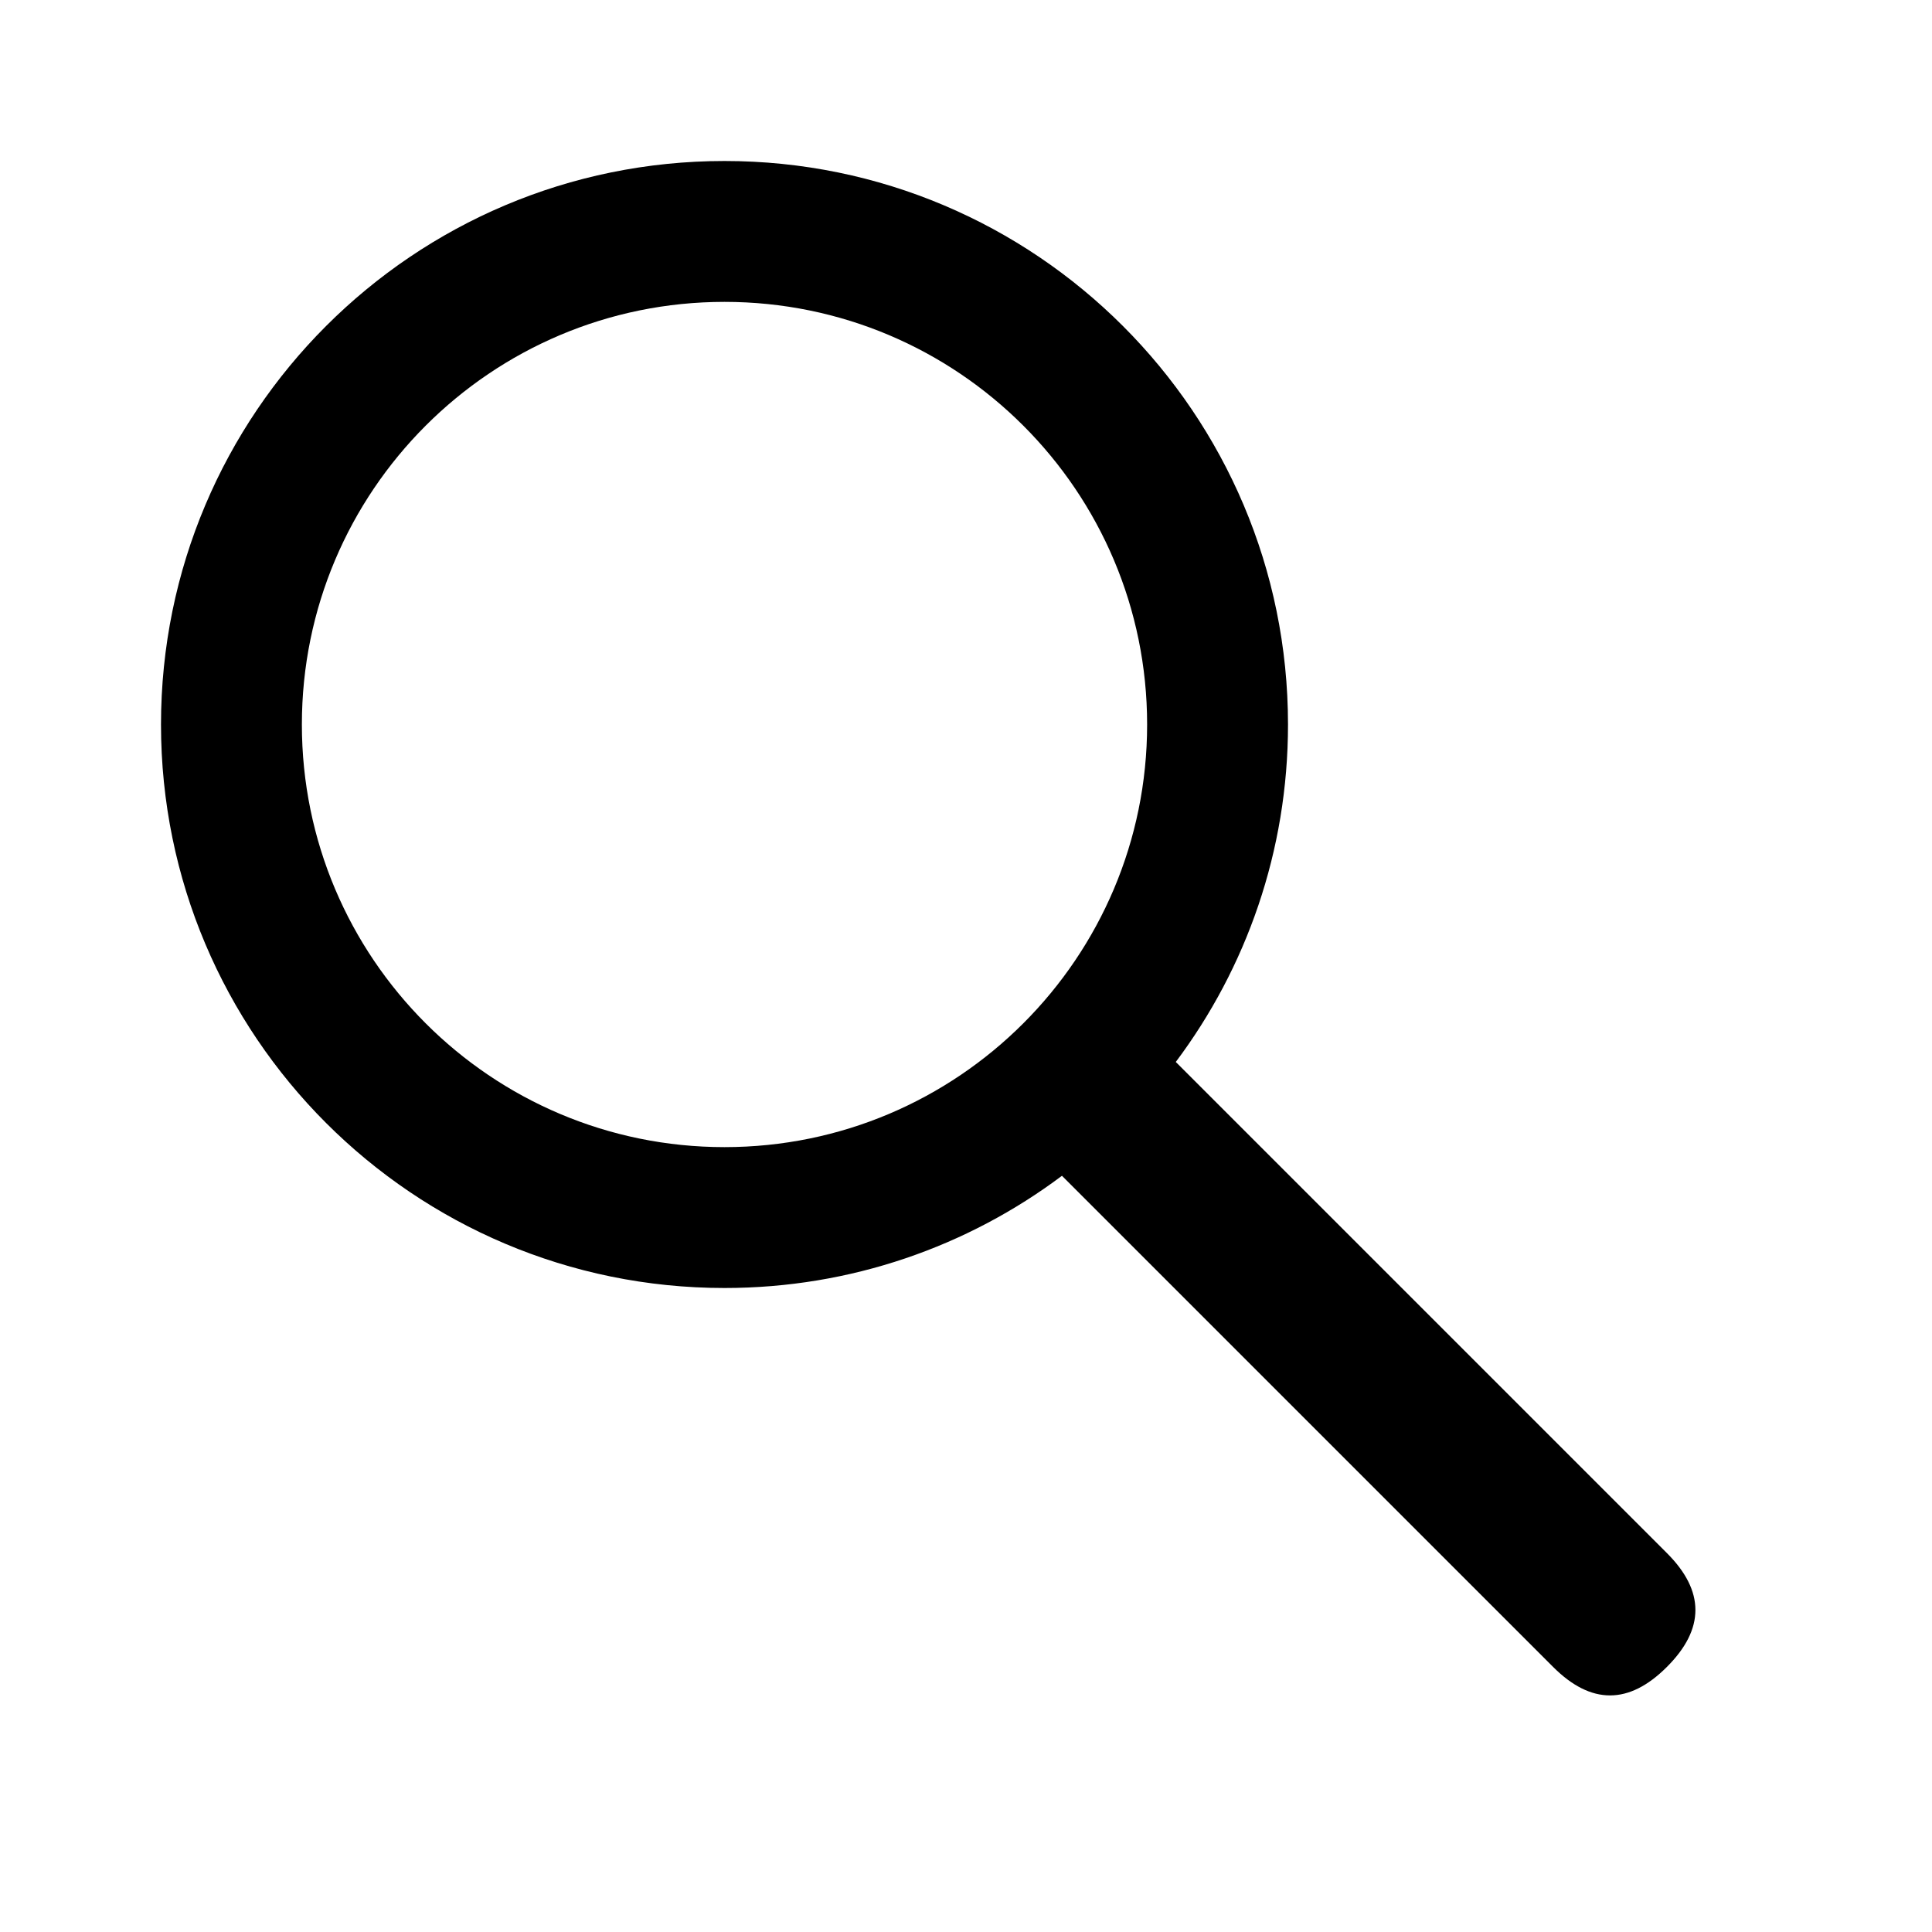
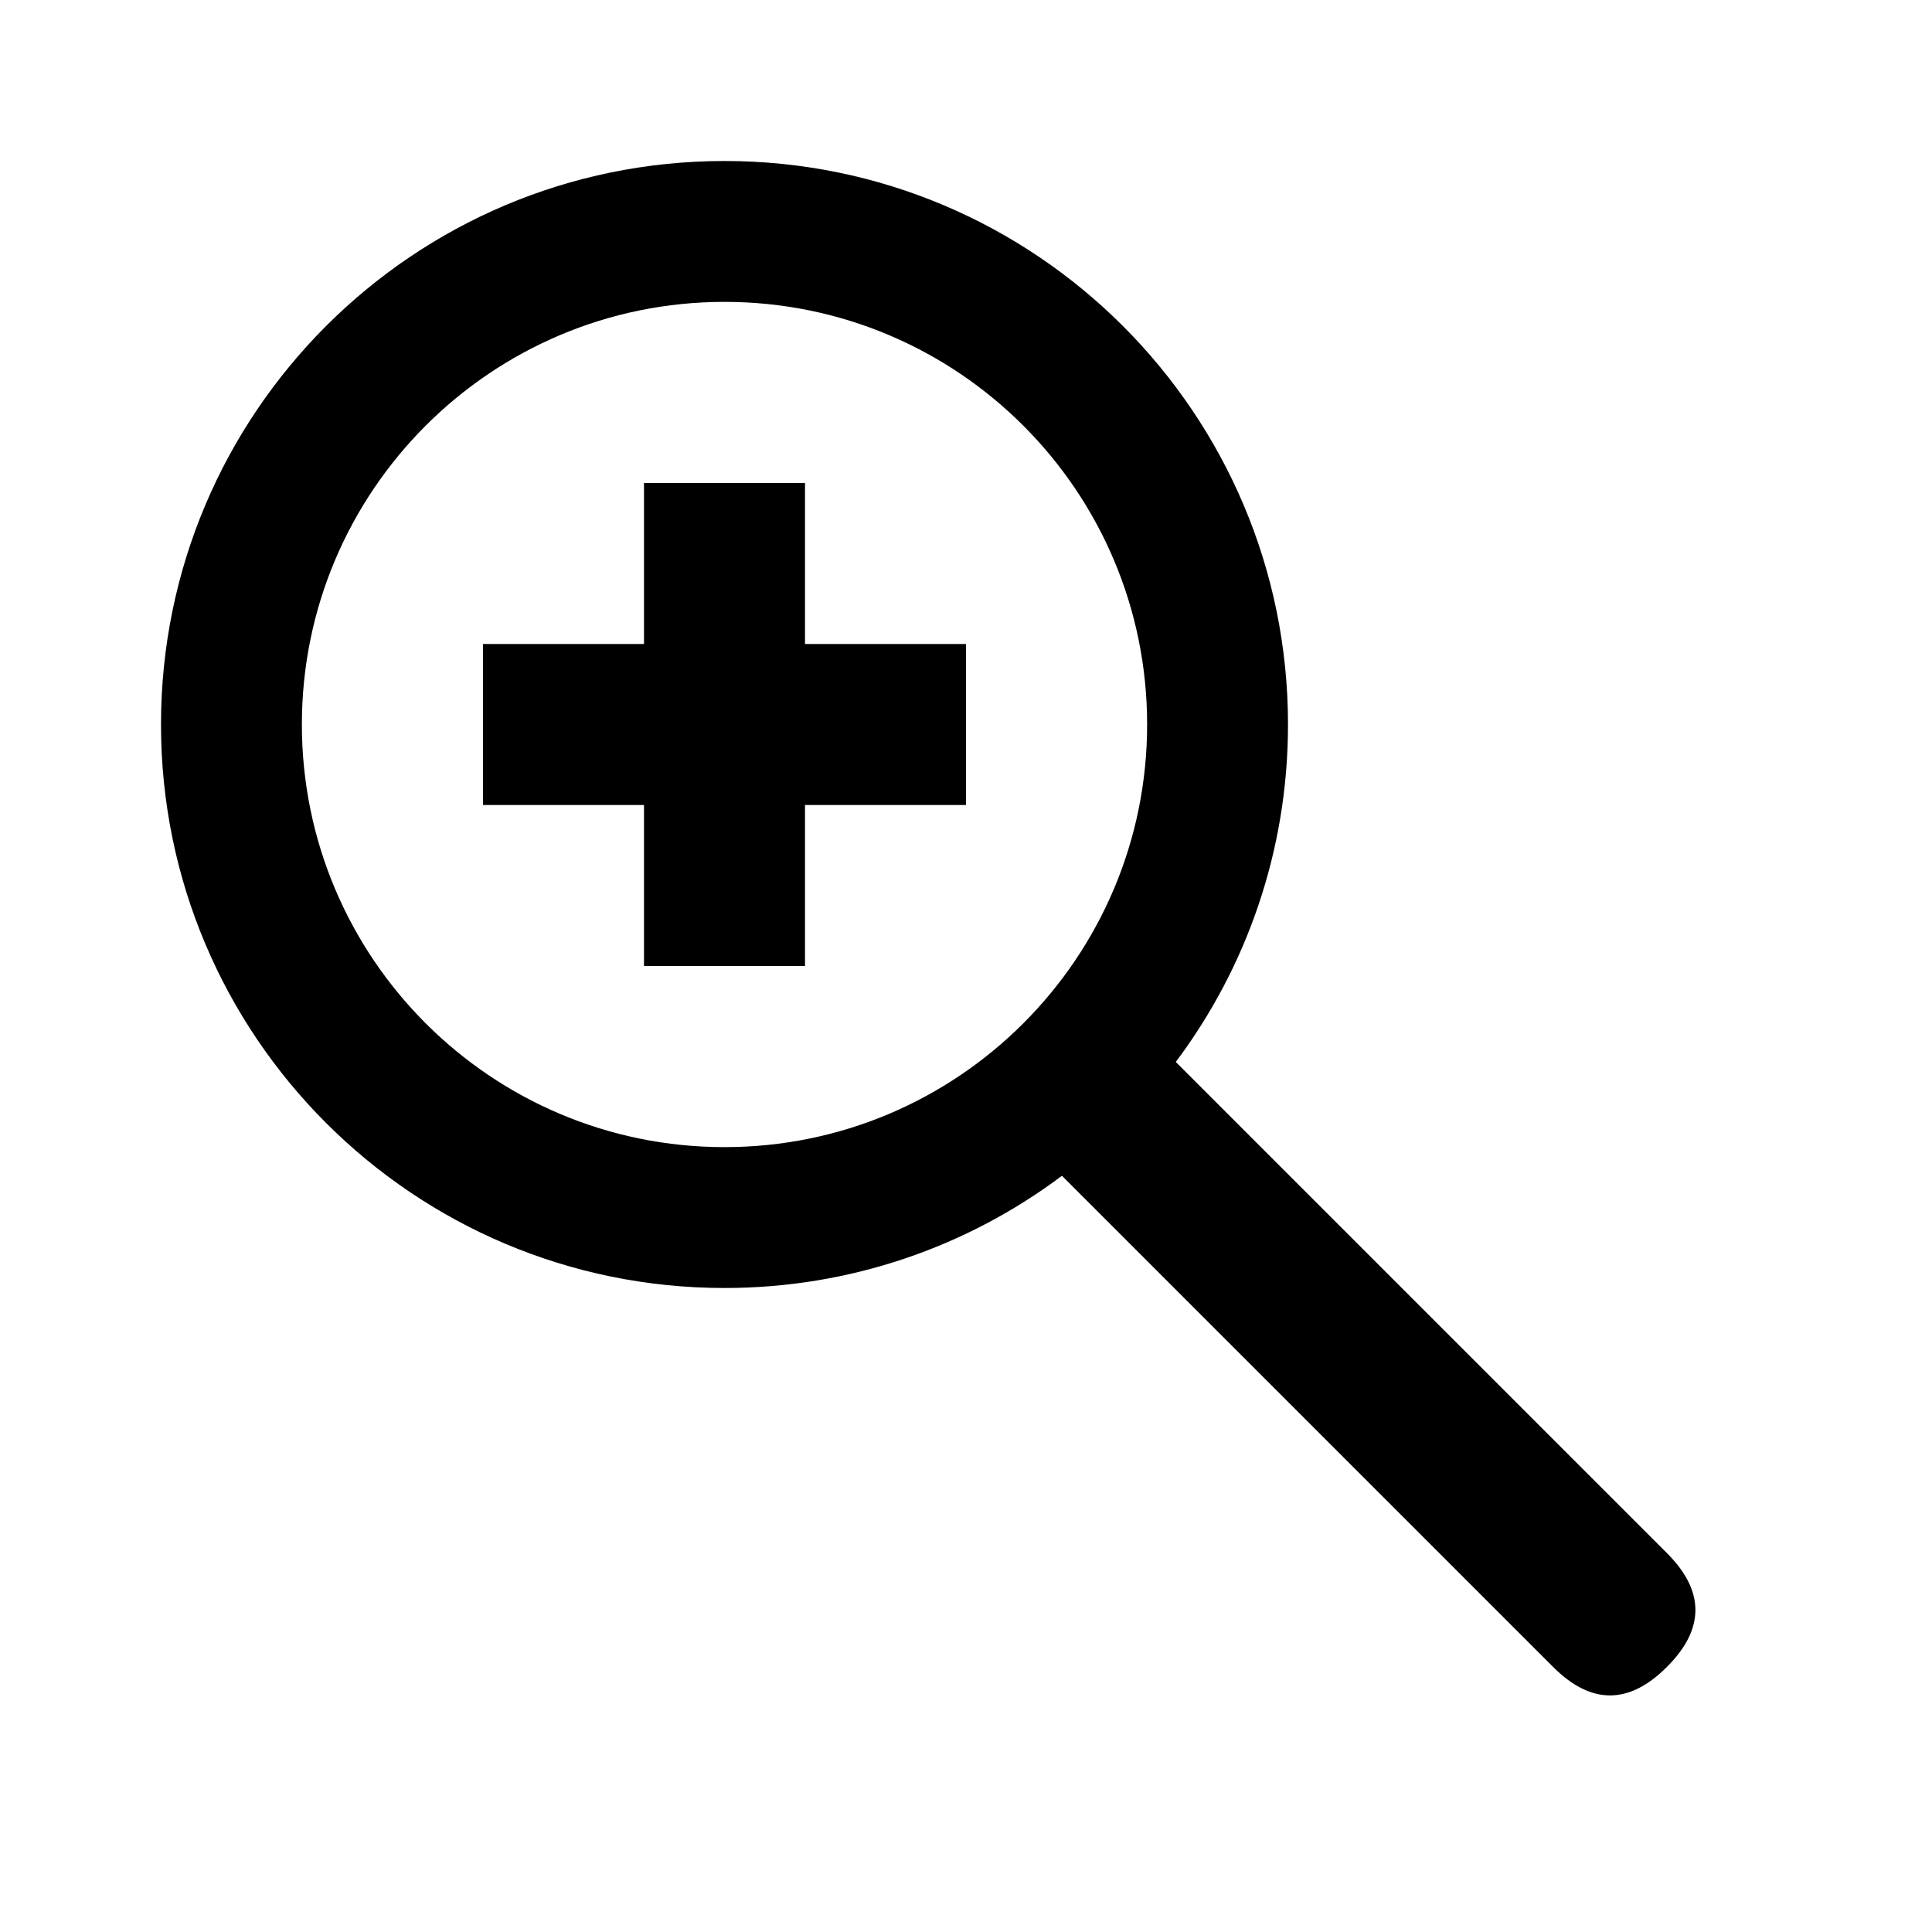
<svg xmlns="http://www.w3.org/2000/svg" viewBox="0 0 24 24" fill="none">
  <defs>
-     <clipPath id="clipPath_1">
+     <clipPath id="clipPath_7">
      <rect width="19.061" height="19.061" x="2" y="2" fill="currentColor" />
    </clipPath>
  </defs>
-   <g customFrame="url(#clipPath_1)">
+   <g customFrame="url(#clipPath_7)">
    <rect width="19.061" height="19.061" x="2" y="2" fill="currentColor" fill-opacity="0" />
    <path d="M14.606 13.192C15.482 12.024 16 10.572 16 9C16 5.134 12.866 2 9 2C5.134 2 2 5.134 2 9C2 12.866 5.134 16 9 16C10.572 16 12.024 15.482 13.192 14.606L19.293 20.707C19.529 20.943 19.764 21.061 20 21.061C20.236 21.061 20.471 20.943 20.707 20.707C20.943 20.471 21.061 20.236 21.061 20C21.061 19.764 20.943 19.529 20.707 19.293L14.606 13.192ZM9 3.75C11.899 3.75 14.25 6.101 14.25 9C14.25 11.899 11.899 14.25 9 14.25C6.101 14.25 3.75 11.899 3.75 9C3.75 6.101 6.101 3.75 9 3.75Z" fill="currentColor" fill-rule="evenodd" />
  </g>
+   <path d="M6 9L9 9L12 9M9 9L9 6M9 12L9 9" stroke="currentColor" stroke-width="2" />
</svg>
